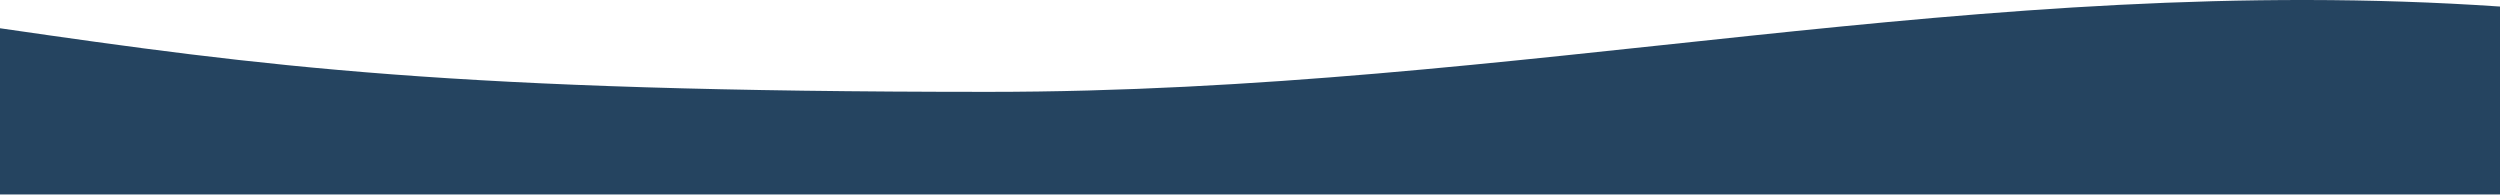
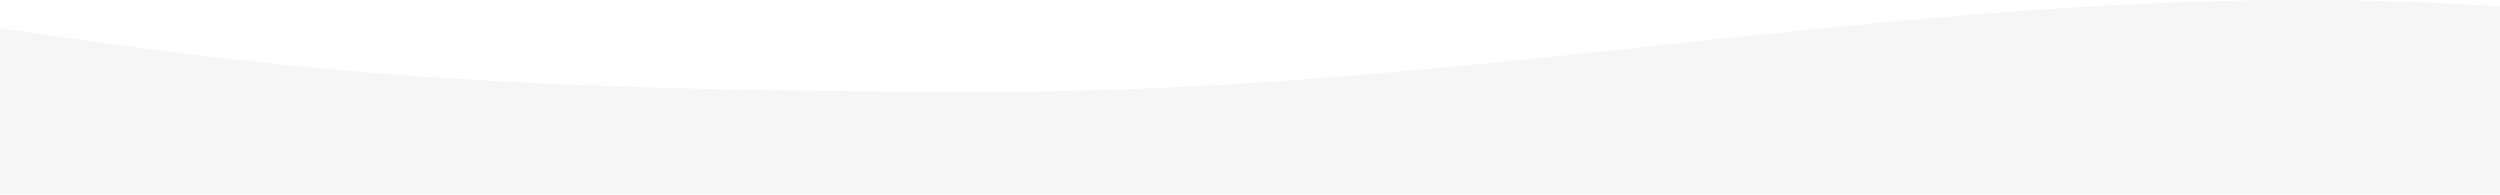
<svg xmlns="http://www.w3.org/2000/svg" width="1000px" height="78px" viewBox="0 0 1000 78" version="1.1">
  <g id="Export" stroke="none" stroke-width="1" fill="none" fill-rule="evenodd">
-     <g id="bg-top_02" transform="translate(0, -22)" fill="#254460">
+     <g id="bg-top_02" transform="translate(0, -22)" fill="#f6f6f6">
      <path d="M1000,99.78 L1000,24.618 C791.322,10.396 609.522,58.743 395.366,58.743 C181.209,58.743 105.269,48.56 0,33.3 L0,99.78" id="Path" />
    </g>
  </g>
</svg>
